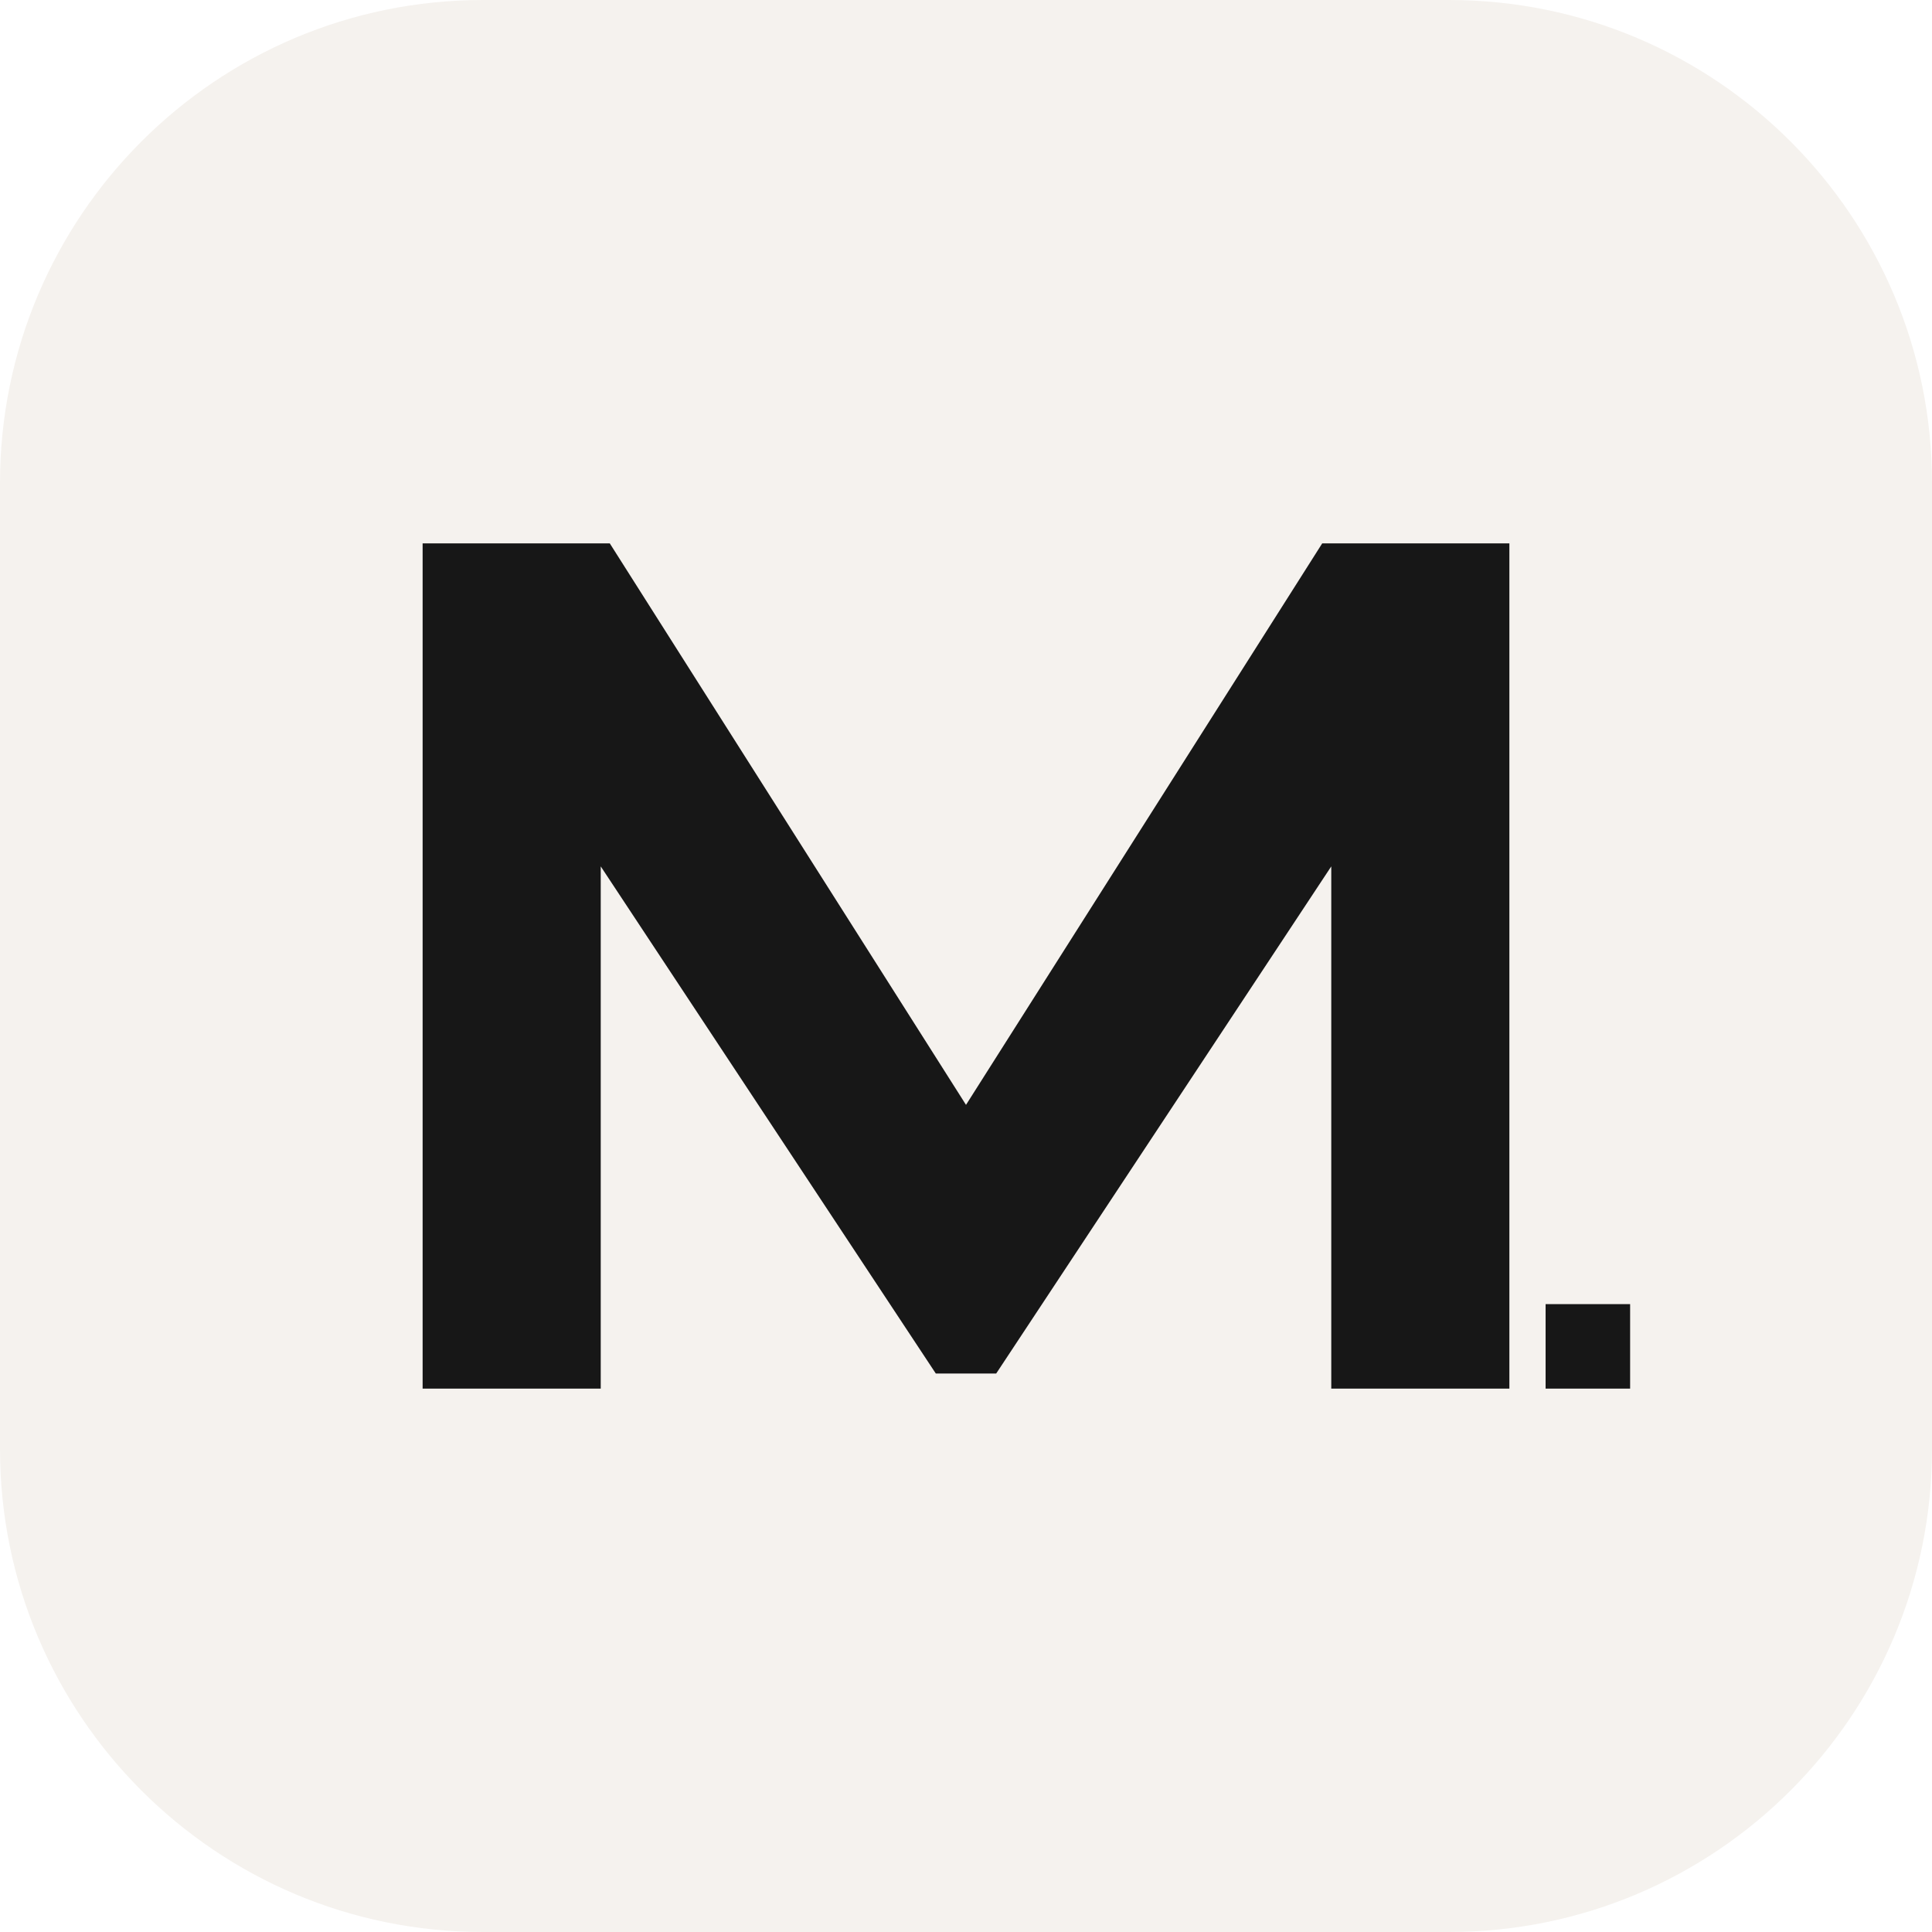
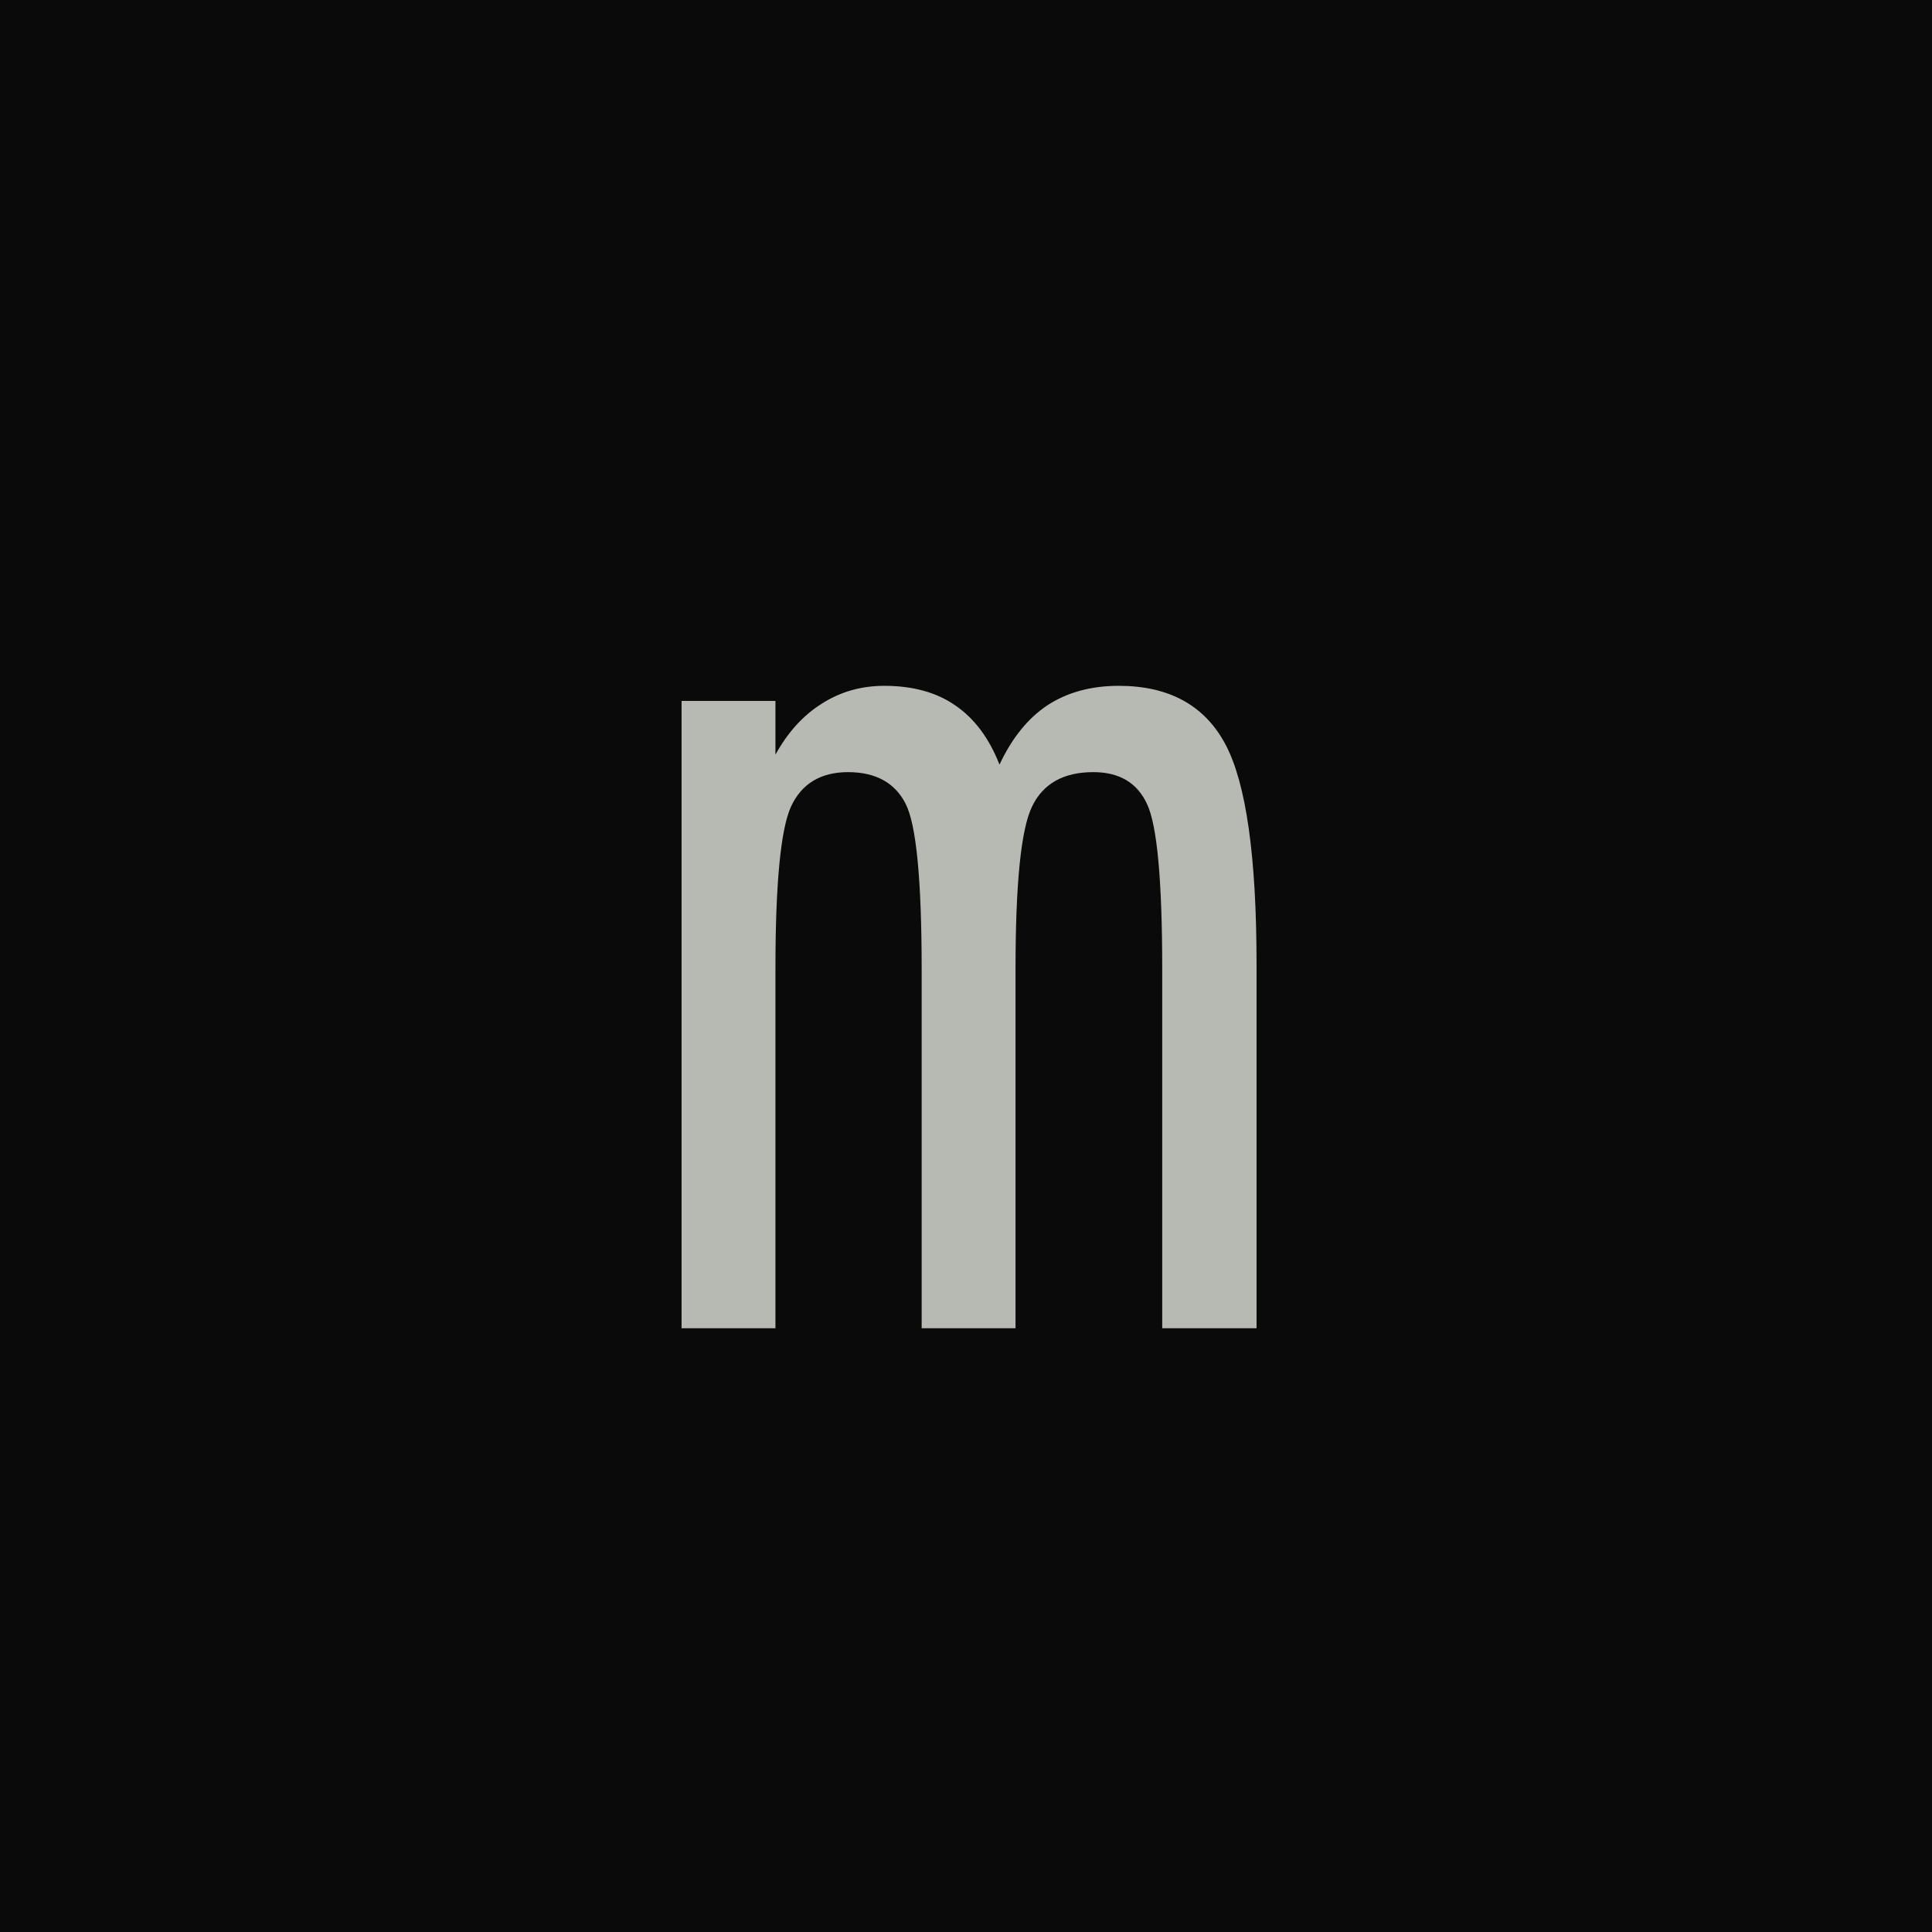
- <svg xmlns="http://www.w3.org/2000/svg" viewBox="0 0 64 64" role="img" aria-label="MA monogram">
-   <rect width="64" height="64" rx="16" fill="#f5f2ee" />
-   <path d="M14 46V18h6.2l11.8 18.6L43.8 18H50v28h-5.9V28.7L33 45.5h-2L19.9 28.7V46ZM54 46h-2.8v-2.8H54Z" fill="#171717" />
+ <svg xmlns="http://www.w3.org/2000/svg" viewBox="0 0 64 64">
+   <rect width="64" height="64" fill="#090a09" />
+   <text x="32" y="44" fill="#b7bab2" text-anchor="middle" font-family="monospace" font-size="38">m</text>
</svg>
